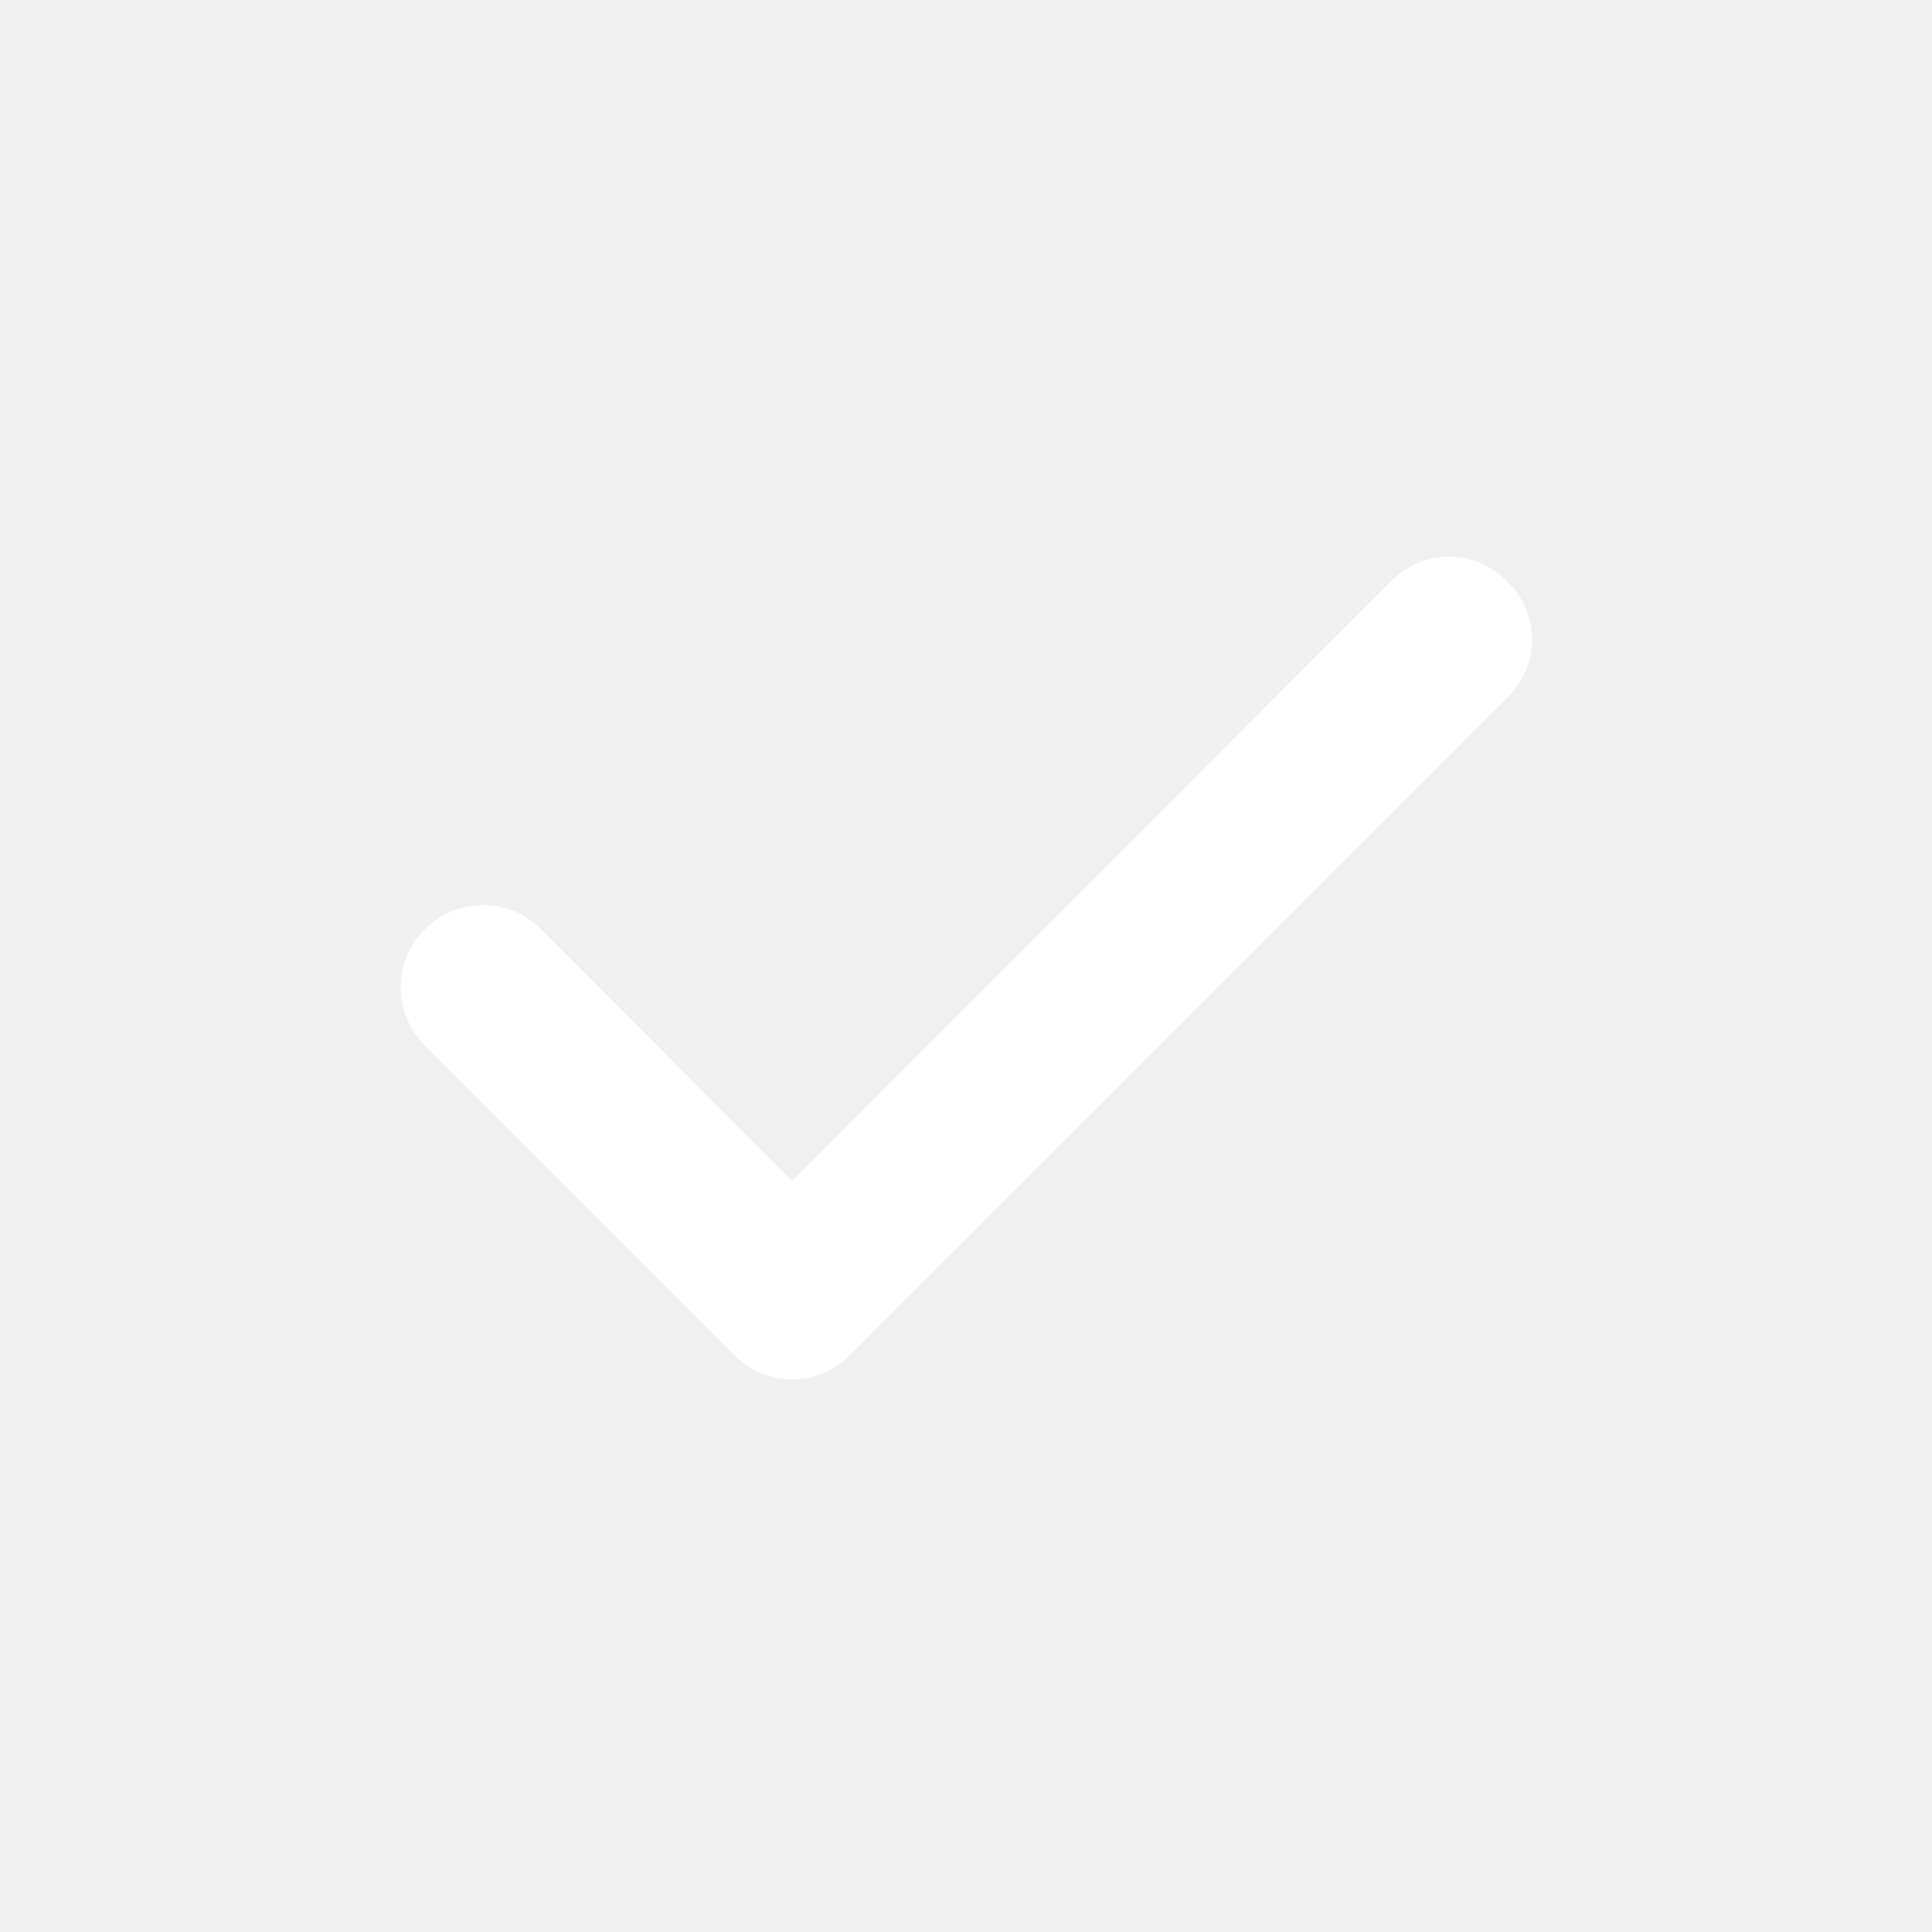
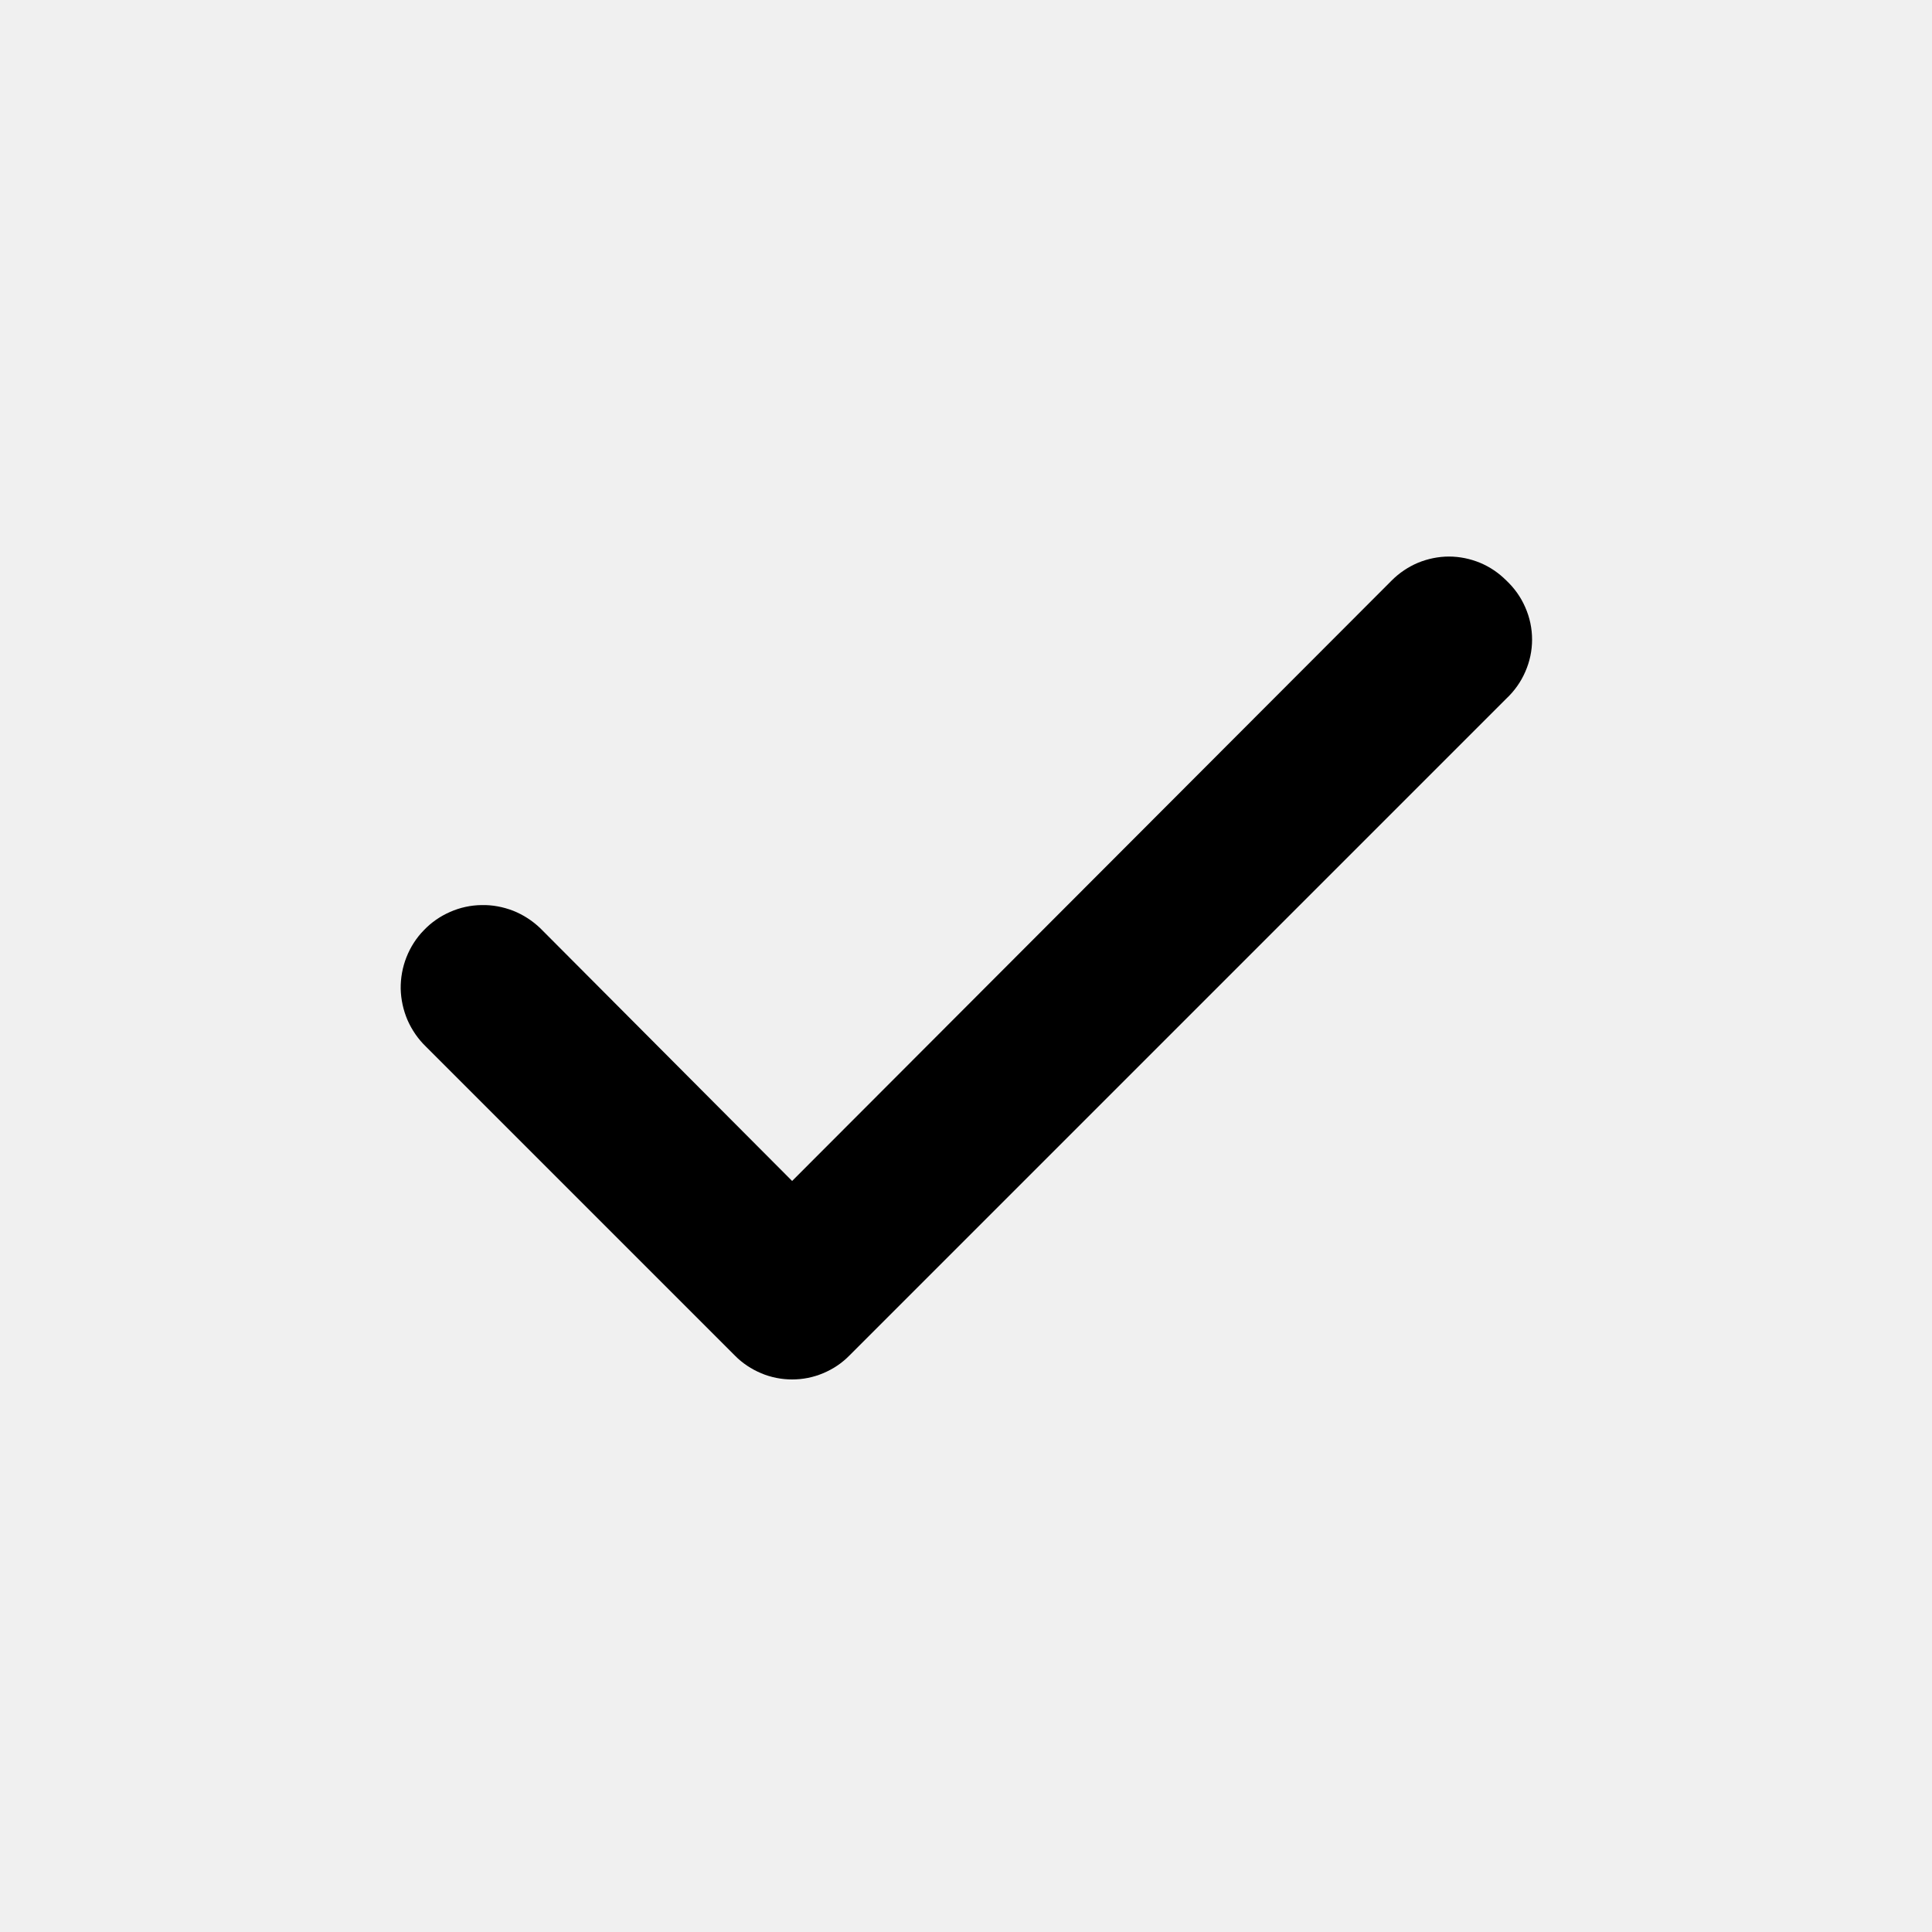
<svg xmlns="http://www.w3.org/2000/svg" width="15" height="15" viewBox="0 0 15 15" fill="none">
-   <path d="M11.694 4.506C11.636 4.448 11.567 4.401 11.49 4.369C11.414 4.338 11.332 4.321 11.25 4.321C11.168 4.321 11.086 4.338 11.01 4.369C10.934 4.401 10.864 4.448 10.806 4.506L6.15 9.169L4.194 7.206C4.133 7.148 4.062 7.102 3.984 7.071C3.906 7.041 3.823 7.025 3.739 7.027C3.655 7.028 3.572 7.046 3.495 7.08C3.419 7.113 3.349 7.161 3.291 7.222C3.232 7.282 3.187 7.353 3.156 7.431C3.125 7.509 3.11 7.593 3.111 7.677C3.113 7.76 3.131 7.843 3.164 7.92C3.198 7.997 3.246 8.067 3.306 8.125L5.706 10.525C5.764 10.584 5.834 10.63 5.91 10.662C5.986 10.694 6.068 10.71 6.15 10.71C6.233 10.71 6.314 10.694 6.39 10.662C6.467 10.63 6.536 10.584 6.594 10.525L11.694 5.425C11.757 5.366 11.808 5.295 11.842 5.216C11.877 5.137 11.895 5.052 11.895 4.966C11.895 4.879 11.877 4.794 11.842 4.715C11.808 4.636 11.757 4.565 11.694 4.506Z" fill="white" />
+   <path d="M11.694 4.506C11.636 4.448 11.567 4.401 11.49 4.369C11.414 4.338 11.332 4.321 11.25 4.321C11.168 4.321 11.086 4.338 11.01 4.369C10.934 4.401 10.864 4.448 10.806 4.506L6.15 9.169L4.194 7.206C4.133 7.148 4.062 7.102 3.984 7.071C3.906 7.041 3.823 7.025 3.739 7.027C3.655 7.028 3.572 7.046 3.495 7.08C3.419 7.113 3.349 7.161 3.291 7.222C3.232 7.282 3.187 7.353 3.156 7.431C3.125 7.509 3.11 7.593 3.111 7.677C3.113 7.76 3.131 7.843 3.164 7.92C3.198 7.997 3.246 8.067 3.306 8.125L5.706 10.525C5.764 10.584 5.834 10.63 5.91 10.662C5.986 10.694 6.068 10.71 6.15 10.71C6.233 10.71 6.314 10.694 6.39 10.662C6.467 10.63 6.536 10.584 6.594 10.525L11.694 5.425C11.757 5.366 11.808 5.295 11.842 5.216C11.877 5.137 11.895 5.052 11.895 4.966C11.895 4.879 11.877 4.794 11.842 4.715C11.808 4.636 11.757 4.565 11.694 4.506Z" fill="currentColor" />
</svg>
